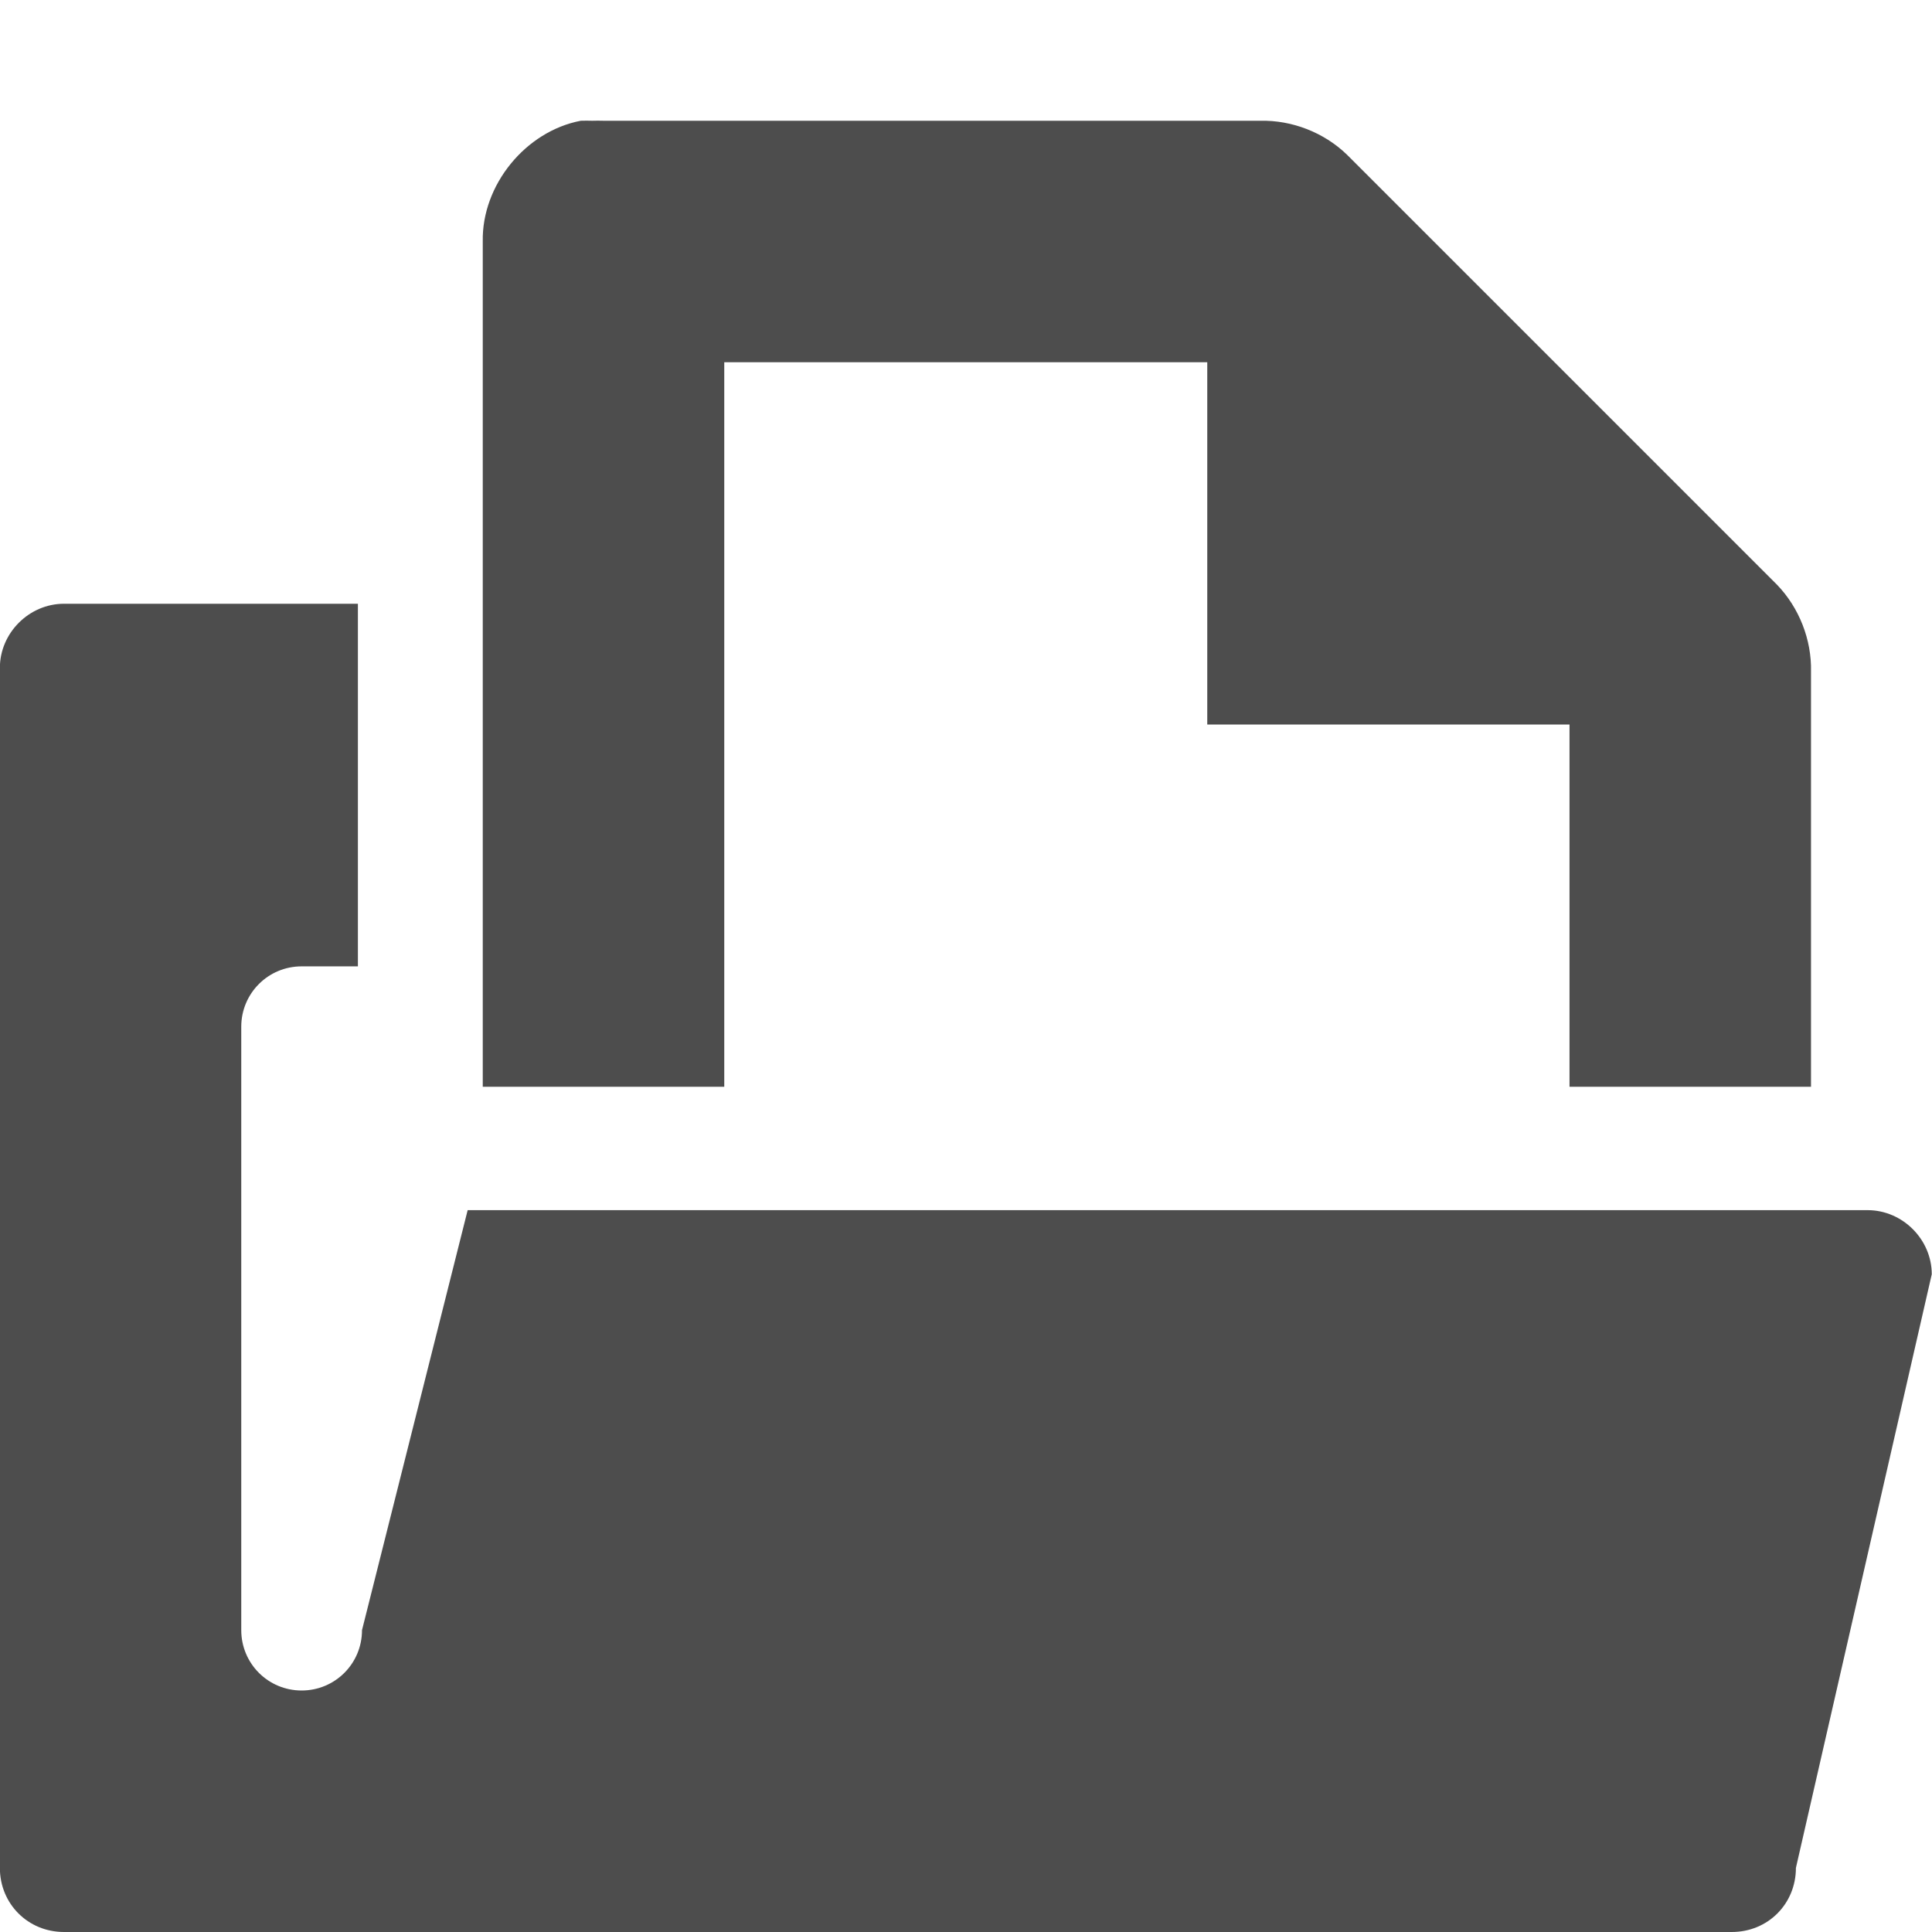
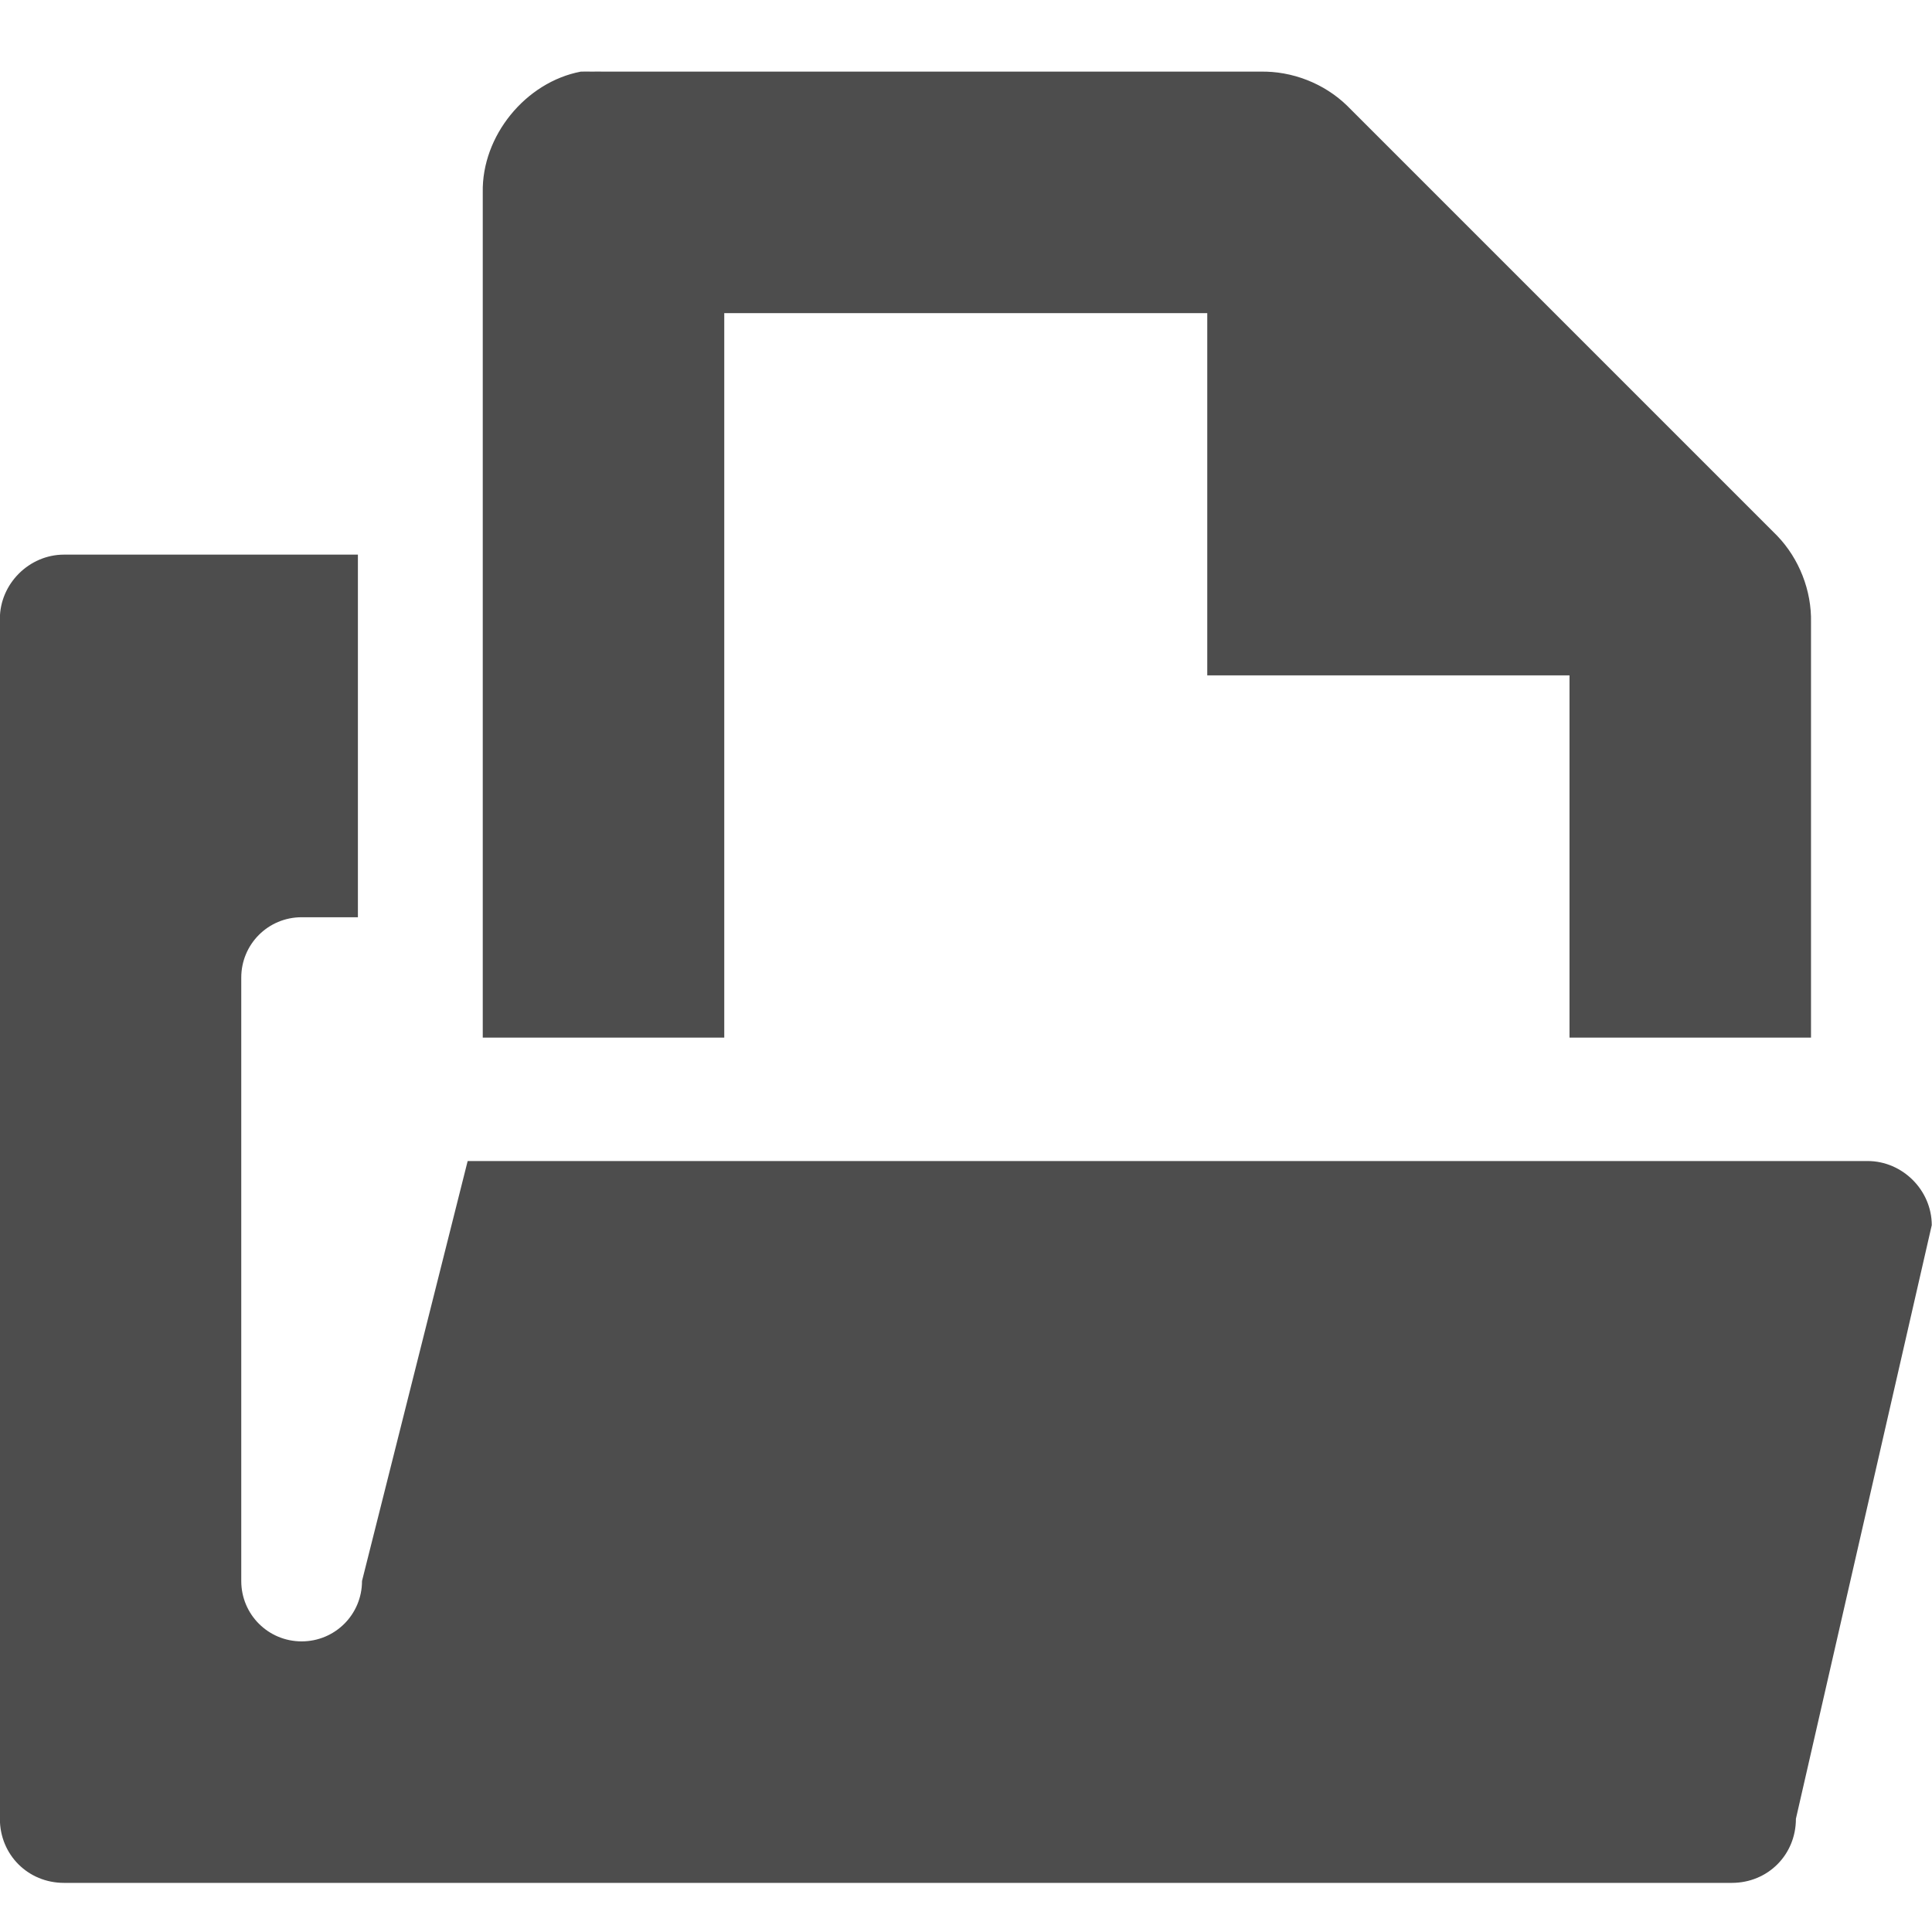
<svg xmlns="http://www.w3.org/2000/svg" id="svg7384" height="16" width="16" version="1.1">
  <defs id="defs10" />
-   <g id="layer12" transform="translate(-160 -646)" style="fill:#4d4d4d">
-     <path id="rect3845-5-8" style="fill:#4d4d4d" d="m160.53 651c-0.289 0-0.531 0.242-0.531 0.531v9.938c0 0.298 0.233 0.531 0.531 0.531h13.812c0.299 0 0.531-0.233 0.531-0.531l1.125-4.916c0-0.289-0.242-0.531-0.531-0.531h-11.594l-0.875 3.478c0 0.277-0.223 0.5-0.5 0.5s-0.5-0.223-0.5-0.5v-4.997c0-0.277 0.223-0.5 0.5-0.5h0.466v-3.003z" />
-     <path id="path1234-3" style="block-progression:tb;text-indent:0;color:#000000;text-transform:none;fill:#4d4d4d" d="m164.81 647c-0.458 0.087-0.821 0.533-0.812 1v7h2v-6h4v3h3v3h2v-3.438c0.006-0.264-0.098-0.529-0.281-0.719l-3.562-3.562c-0.19-0.184-0.455-0.287-0.719-0.281h-5.438c-0.031-0.001-0.062-0.001-0.094 0-0.031-0.001-0.062-0.001-0.094 0z" />
+   <g id="layer12" transform="translate(-160,-646.4068)" style="fill:#4d4d4d">
+     <path id="rect3845-5-8" style="fill:#4d4d4d" d="m 160.53,651 c -0.289,0 -0.531,0.242 -0.531,0.531 v 9.938 c 0,0.298 0.233,0.531 0.531,0.531 h 13.812 c 0.299,0 0.531,-0.233 0.531,-0.531 l 1.125,-4.916 c 0,-0.289 -0.242,-0.531 -0.531,-0.531 h -11.594 l -0.875,3.478 c 0,0.277 -0.223,0.5 -0.5,0.5 -0.277,0 -0.5,-0.223 -0.5,-0.5 v -4.997 c 0,-0.277 0.223,-0.5 0.5,-0.5 h 0.466 V 651 z" />
+     <path id="path1234-3" style="text-indent:0;text-transform:none;block-progression:tb;color:#000000;fill:#4d4d4d" d="m 164.81,647 c -0.458,0.087 -0.821,0.533 -0.812,1 v 7 h 2 v -6 h 4 v 3 h 3 v 3 h 2 v -3.438 c 0.006,-0.264 -0.098,-0.529 -0.281,-0.719 l -3.562,-3.562 c -0.19,-0.184 -0.455,-0.287 -0.719,-0.281 h -5.438 c -0.031,-10e-4 -0.062,-10e-4 -0.094,0 -0.031,-10e-4 -0.062,-10e-4 -0.094,0 z" />
  </g>
</svg>
